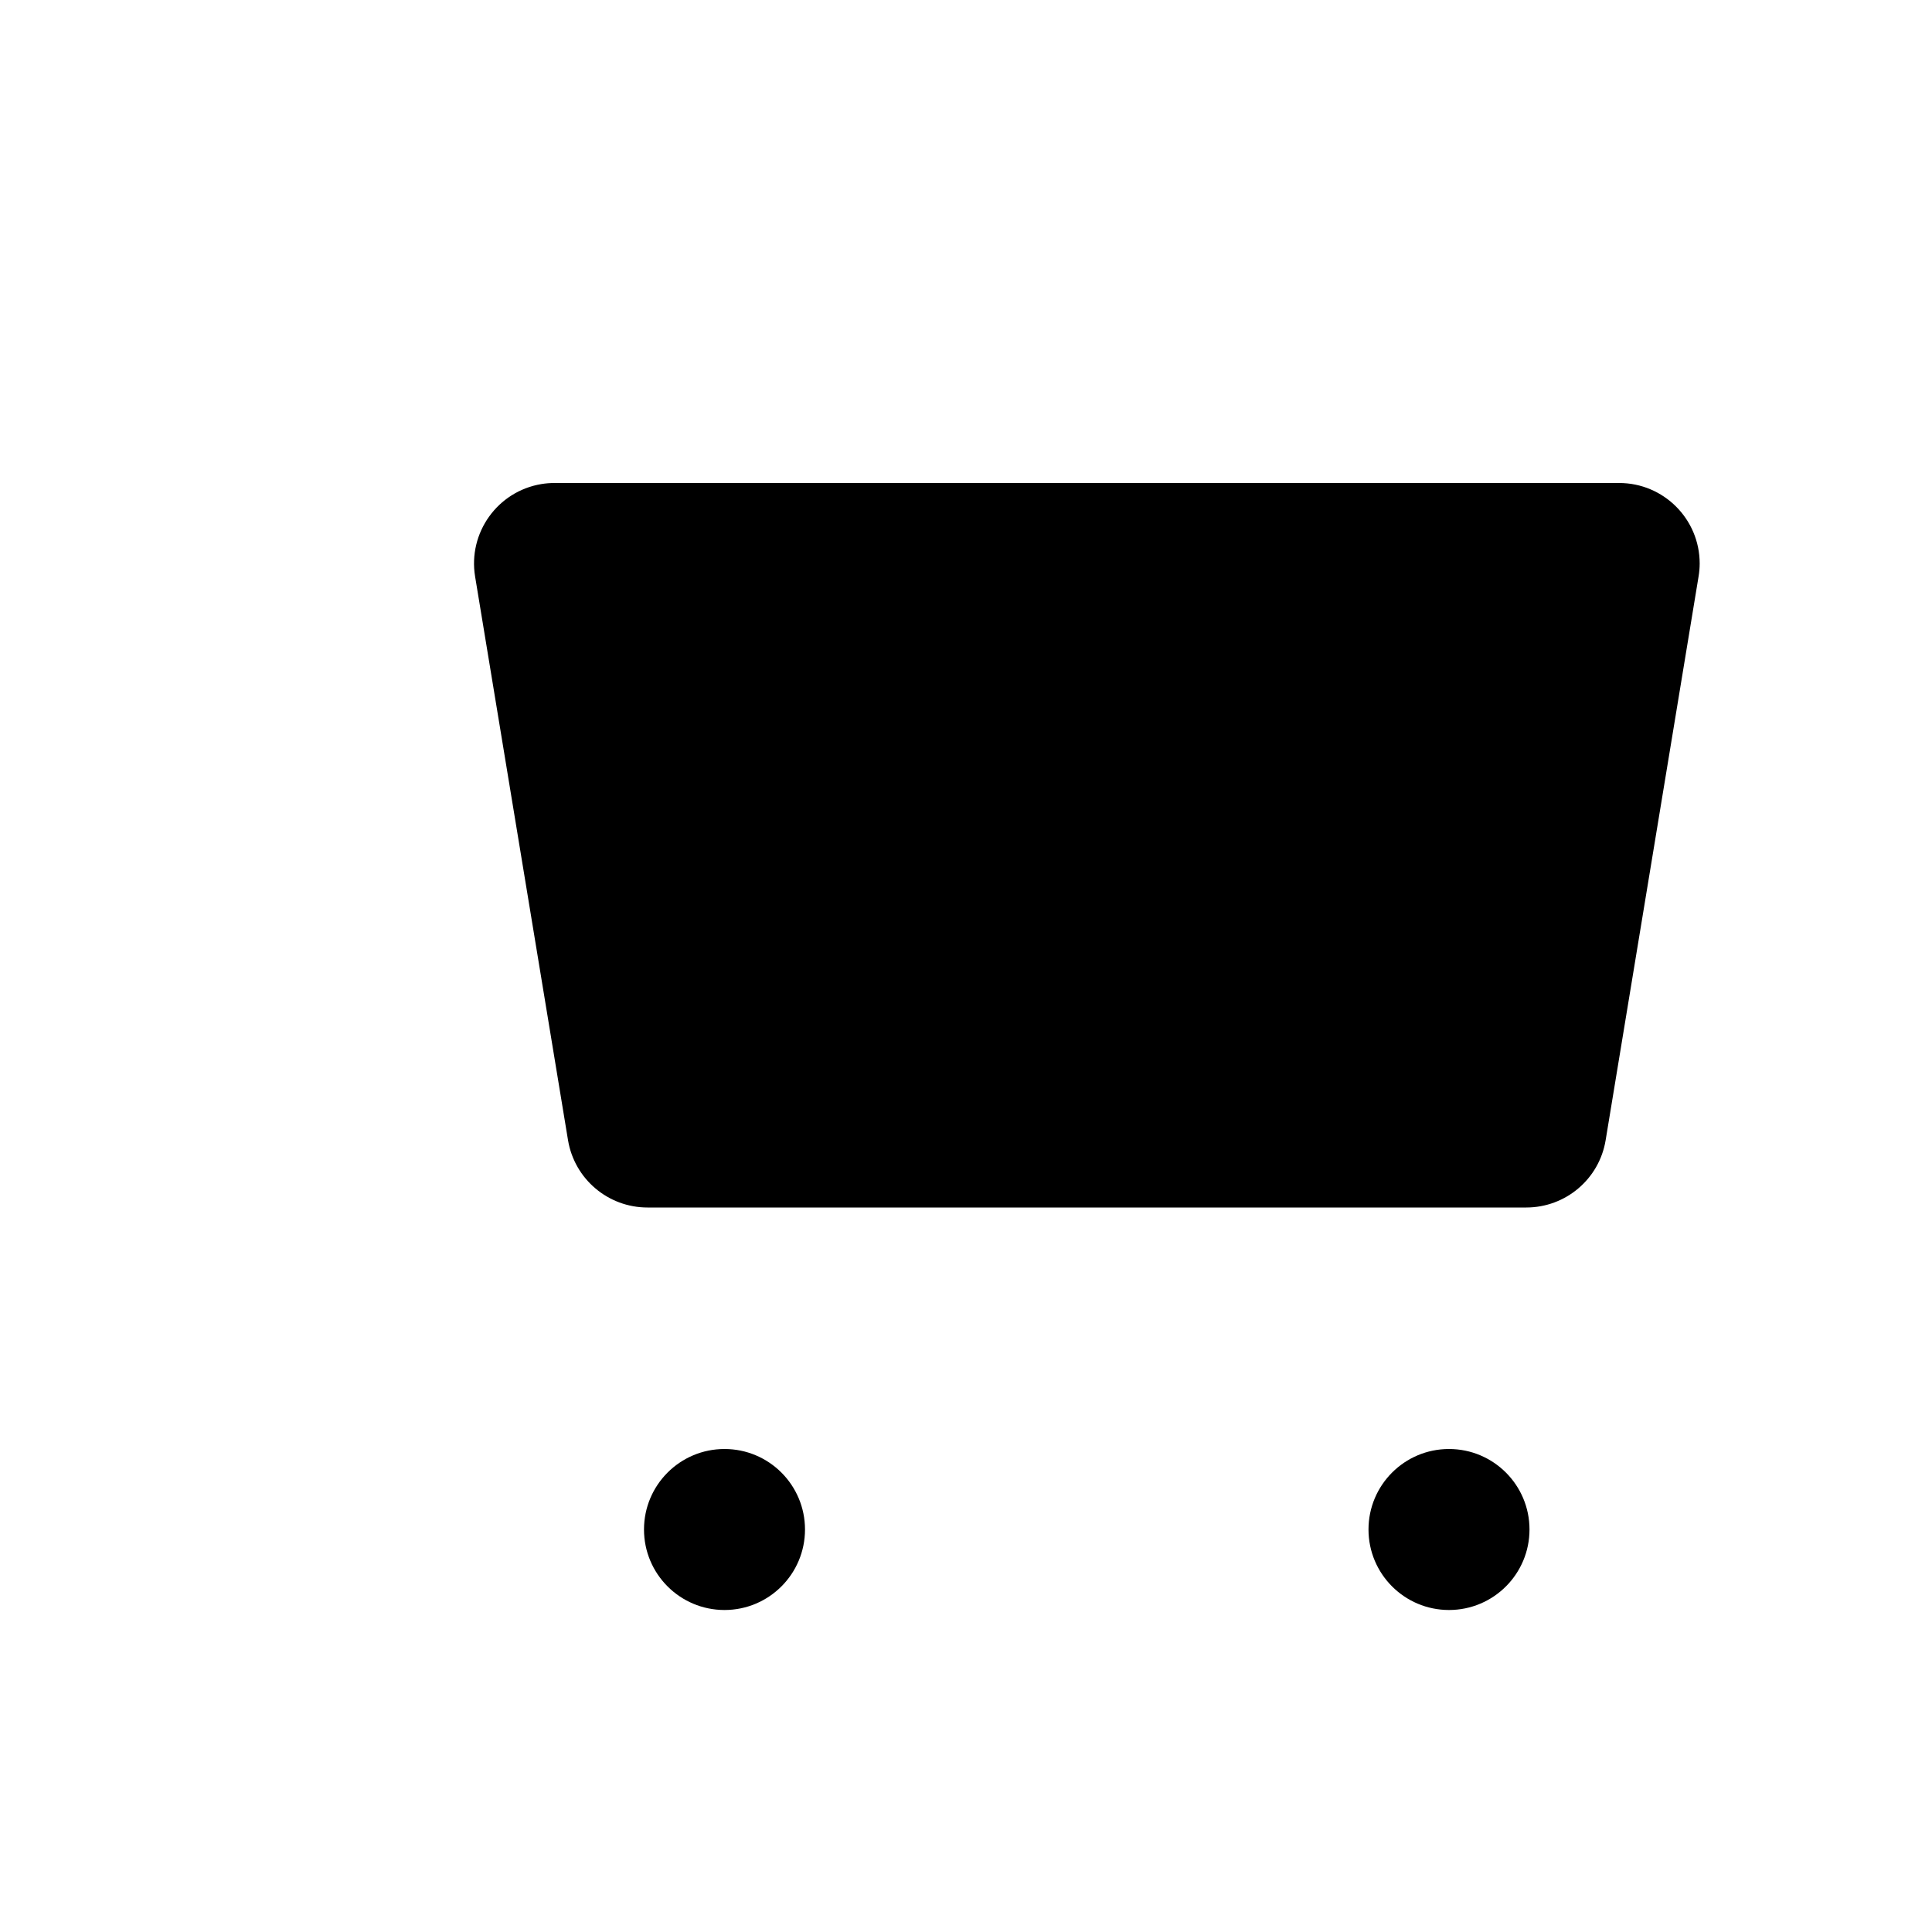
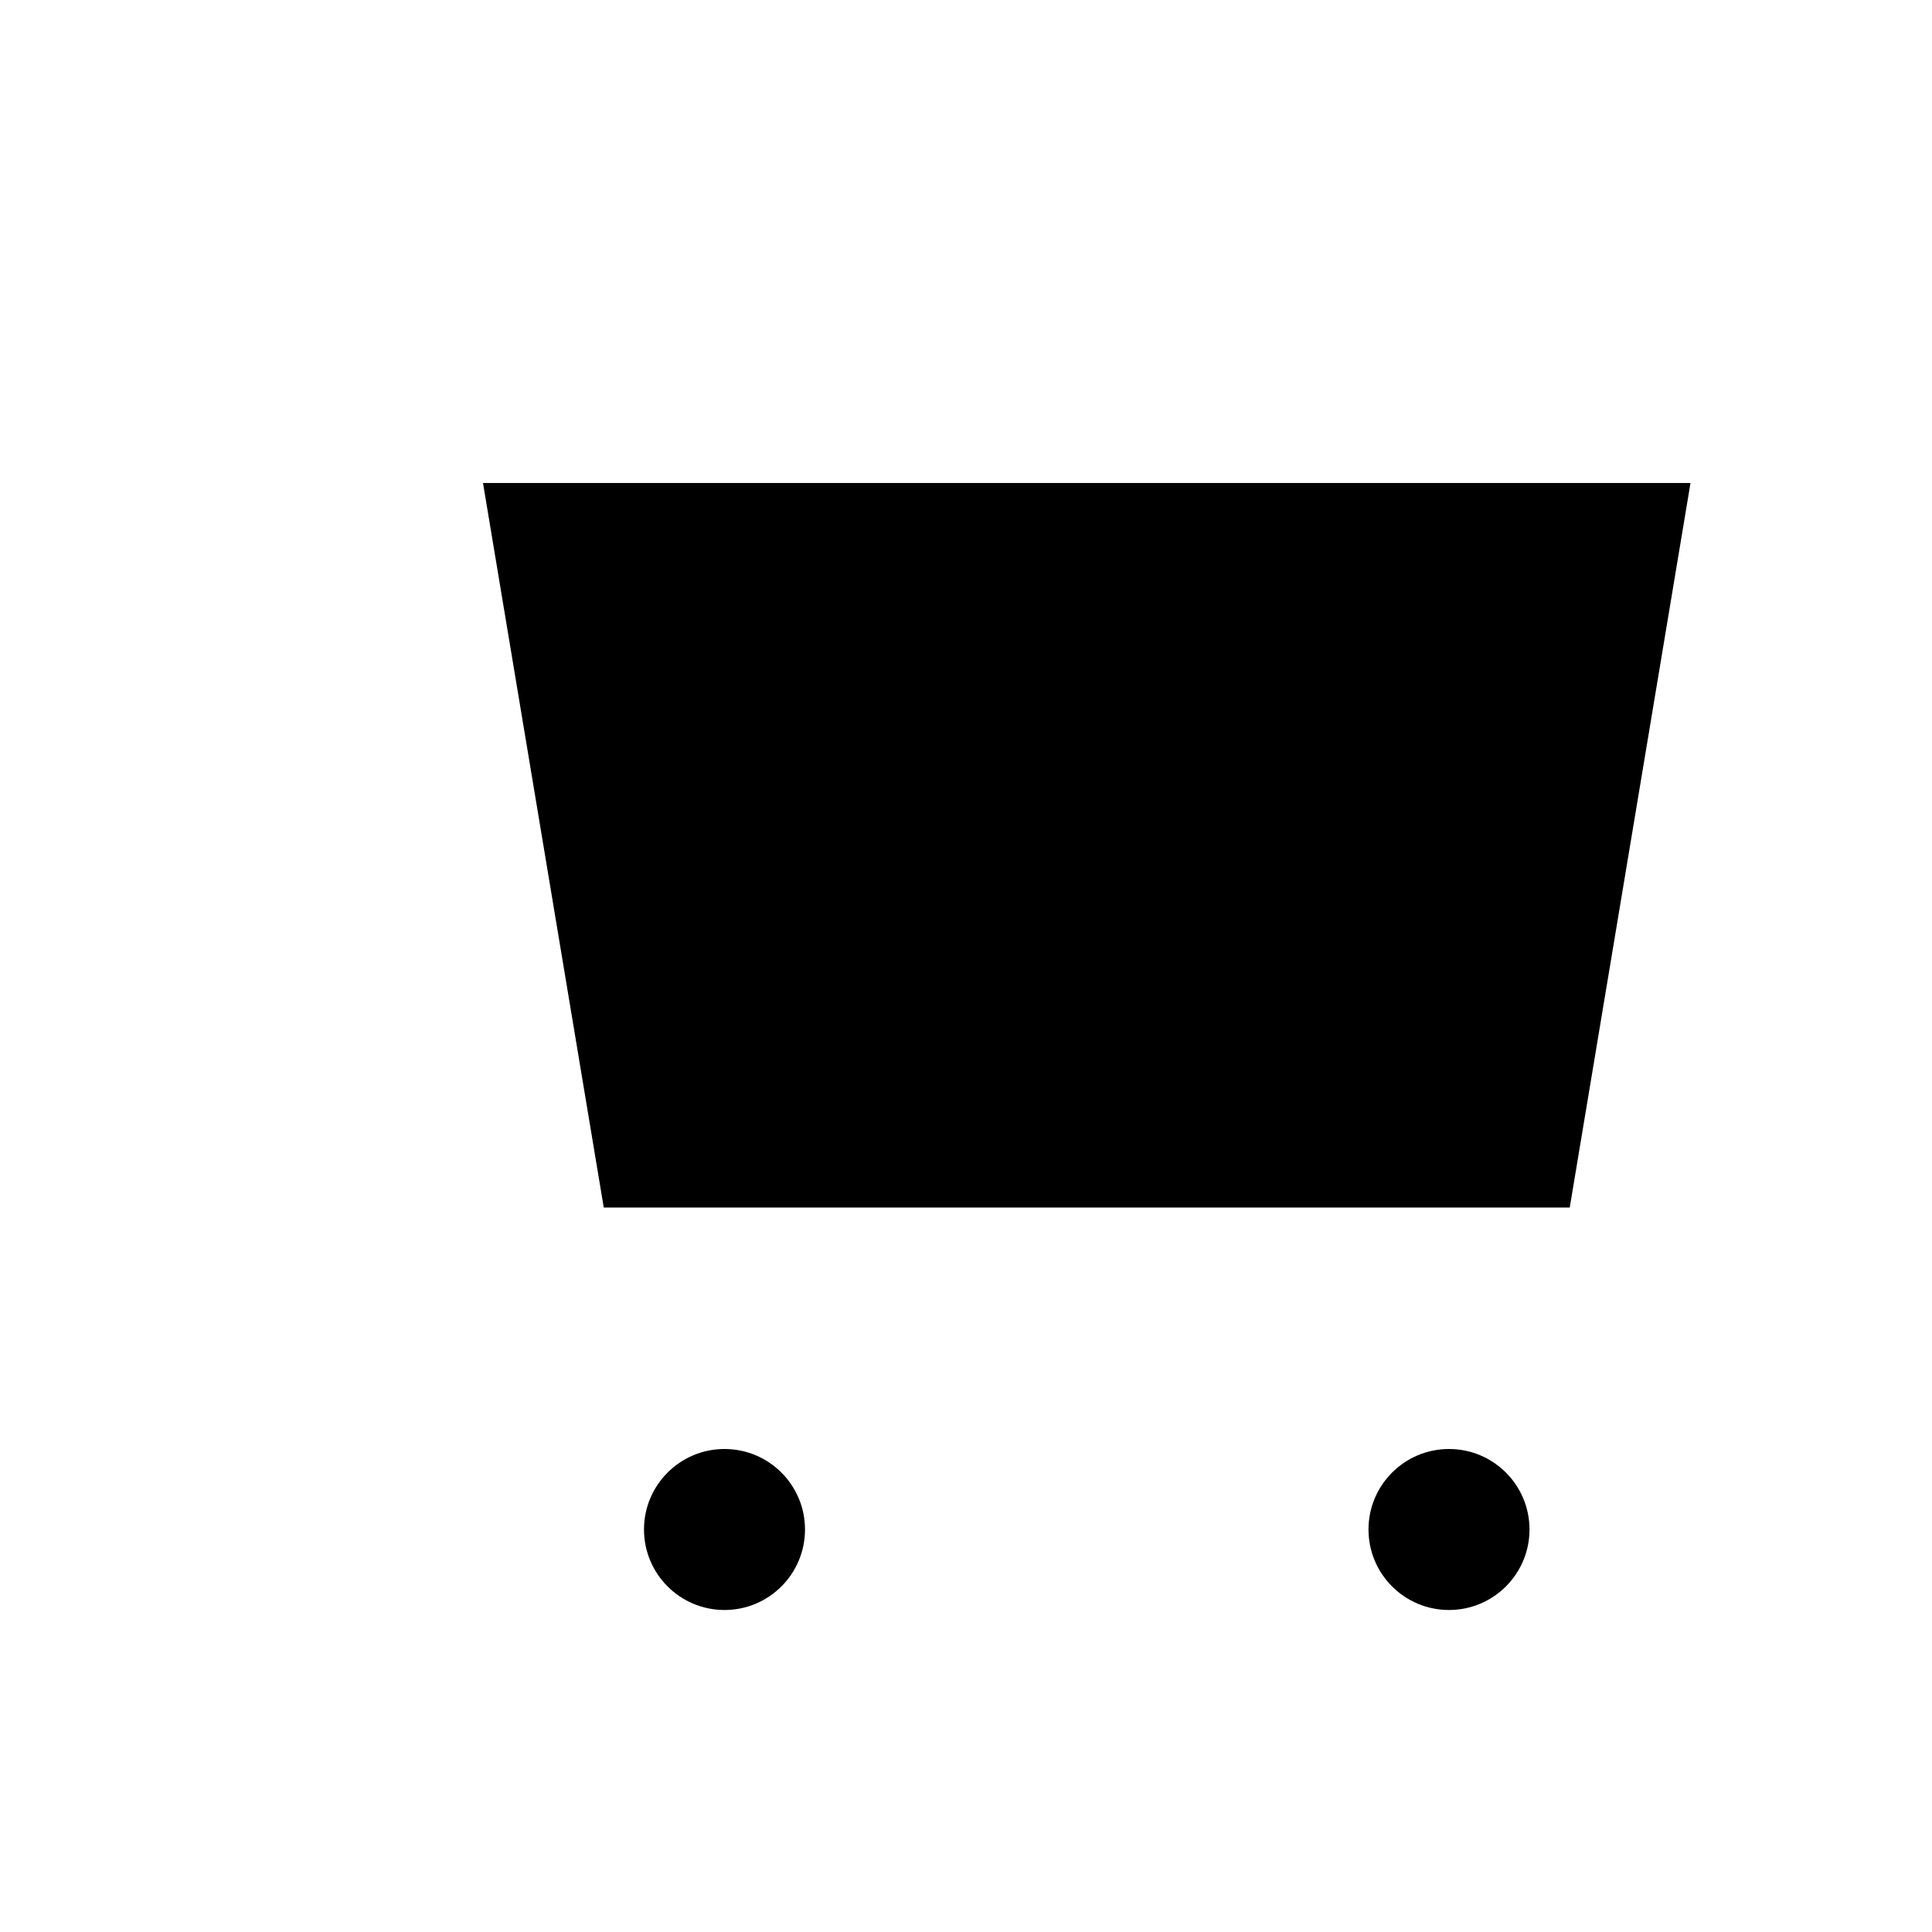
<svg xmlns="http://www.w3.org/2000/svg" width="24" height="24" viewBox="0 0 24 24">
-   <path stroke-linejoin="round" d="M6.889,6 L20.114,6 C20.666,6 21.114,6.448 21.114,7 C21.114,7.055 21.109,7.109 21.1,7.163 L19.946,14.163 C19.867,14.646 19.449,15 18.96,15 L8.043,15 C7.554,15 7.136,14.646 7.056,14.163 L5.902,7.163 C5.812,6.618 6.181,6.103 6.726,6.013 C6.78,6.004 6.834,6 6.889,6 Z" />
+   <path d="M6 6h15l-1.5 9h-12z" />
  <circle cx="9" cy="19" r="1" />
  <circle cx="18" cy="19" r="1" />
-   <path d="M7,6 L3,6" />
+   <path d="M6 6H3" />
</svg>
